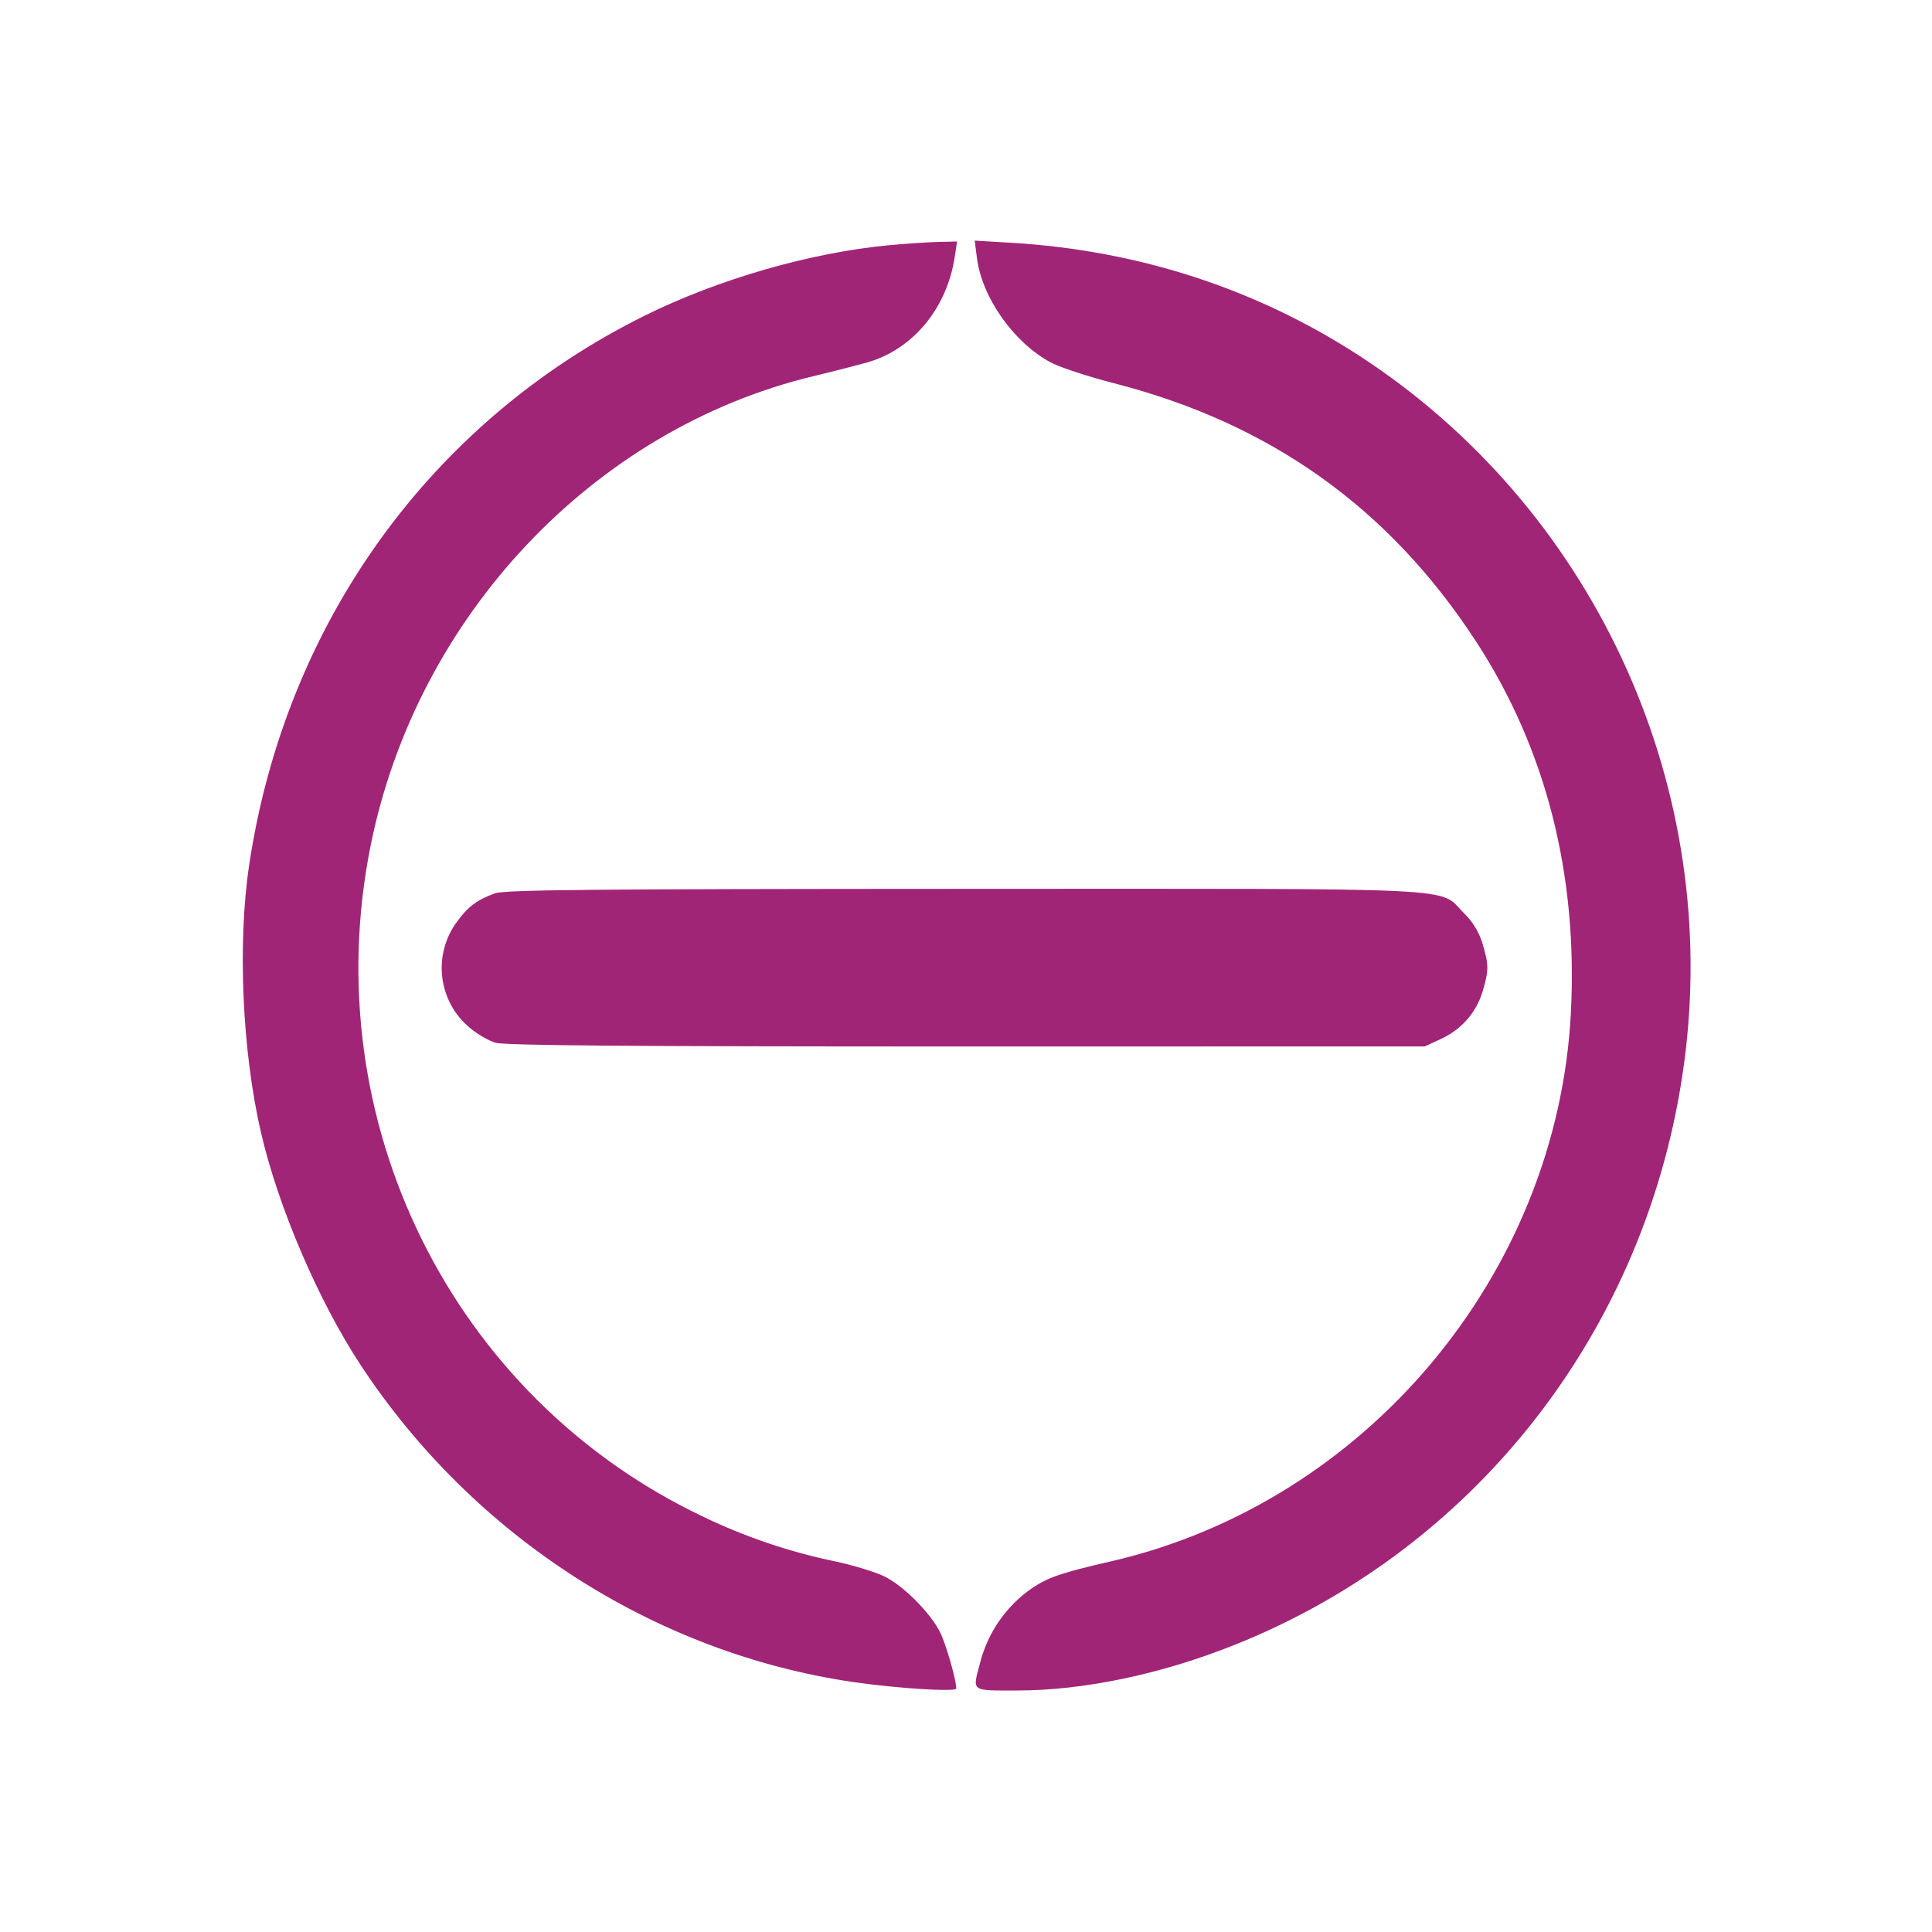
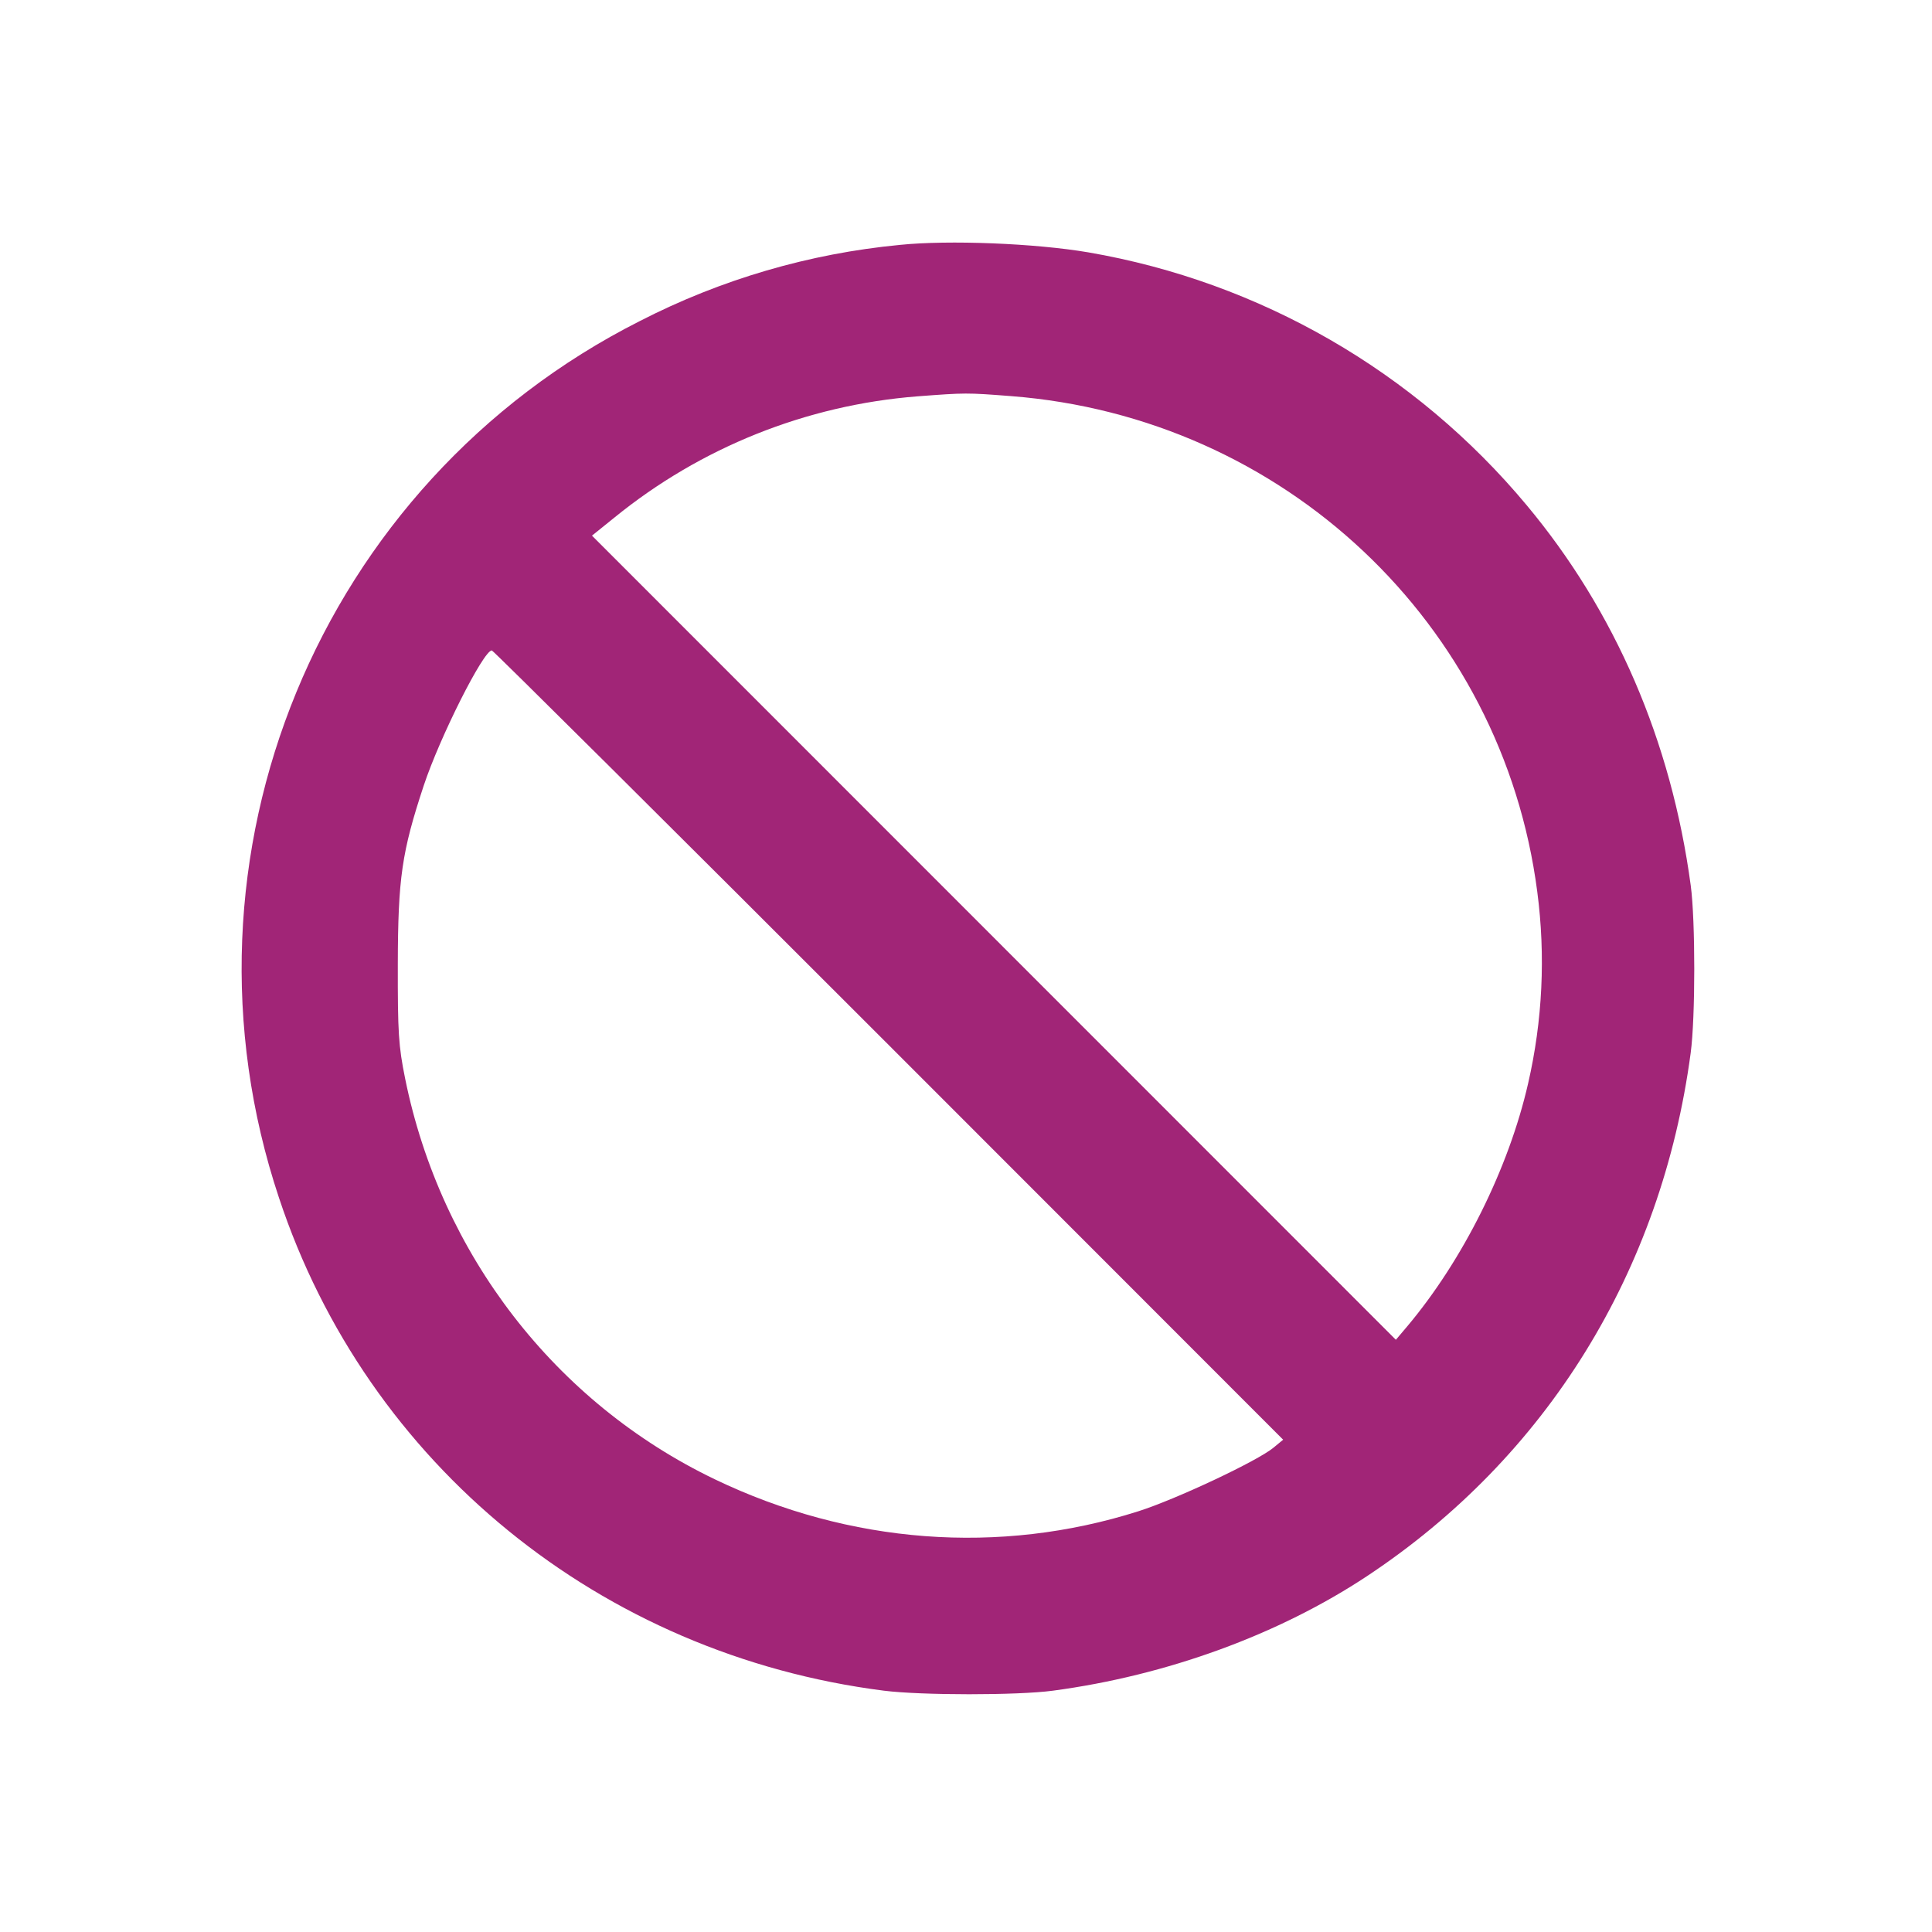
- <svg xmlns="http://www.w3.org/2000/svg" width="32" height="32">
-   <path d="M14.72 4.062c-1.301.123-2.83.564-4.048 1.169-3.541 1.757-5.943 5.093-6.544 9.089-.197 1.307-.117 3.099.198 4.453.286 1.228.951 2.779 1.647 3.836 1.868 2.84 4.873 4.773 8.166 5.252.728.105 1.701.166 1.7.106-.002-.152-.175-.75-.271-.938-.167-.326-.611-.77-.922-.92-.15-.073-.513-.183-.806-.246a9.468 9.468 0 0 1-2.202-.746C7.484 23.14 5.219 18.561 6.14 14c.765-3.792 3.688-6.891 7.327-7.768.352-.085.76-.19.907-.232.752-.218 1.313-.899 1.44-1.749L15.852 4l-.313.007c-.172.004-.54.029-.819.055m1.461.21c.083.655.605 1.396 1.216 1.728.146.08.623.237 1.059.349 2.59.666 4.553 2.067 5.992 4.276 1.159 1.779 1.691 3.865 1.57 6.162-.228 4.324-3.401 8.104-7.618 9.074-.808.186-1.031.261-1.298.438a2.145 2.145 0 0 0-.87 1.248c-.127.479-.162.453.614.453 1.099 0 2.376-.267 3.589-.75 4.107-1.635 6.964-5.395 7.486-9.853.528-4.517-1.575-9.004-5.388-11.493-1.707-1.114-3.658-1.752-5.754-1.881l-.635-.038.037.287M8.2 14.796c-.293.104-.45.221-.628.467a1.287 1.287 0 0 0 .212 1.763c.119.101.308.211.422.245.152.046 2.19.062 7.8.062l7.594-.001.267-.124c.342-.159.587-.439.691-.79.103-.347.102-.437-.002-.787a1.171 1.171 0 0 0-.31-.508c-.434-.434.197-.403-8.296-.401-6.157.002-7.587.016-7.75.074" fill="#A12577" fill-rule="evenodd" />
+ <svg xmlns="http://www.w3.org/2000/svg" xml:space="preserve" viewBox="0 0 32 32">
+   <path fill="#A12577" fill-rule="evenodd" d="M14.907 4.056a11.905 11.905 0 0 0-4.308 1.261A12.013 12.013 0 0 0 4.621 19.84c1.461 4.414 5.33 7.567 10.019 8.163.617.078 2.215.079 2.8 0 1.882-.251 3.736-.927 5.2-1.896 2.977-1.971 4.879-5.044 5.363-8.667.079-.587.079-2.193.001-2.773-.323-2.394-1.248-4.539-2.718-6.3a12.129 12.129 0 0 0-7.259-4.187c-.879-.15-2.315-.207-3.12-.124m1.84 2.505c4.515.35 8.138 3.762 8.715 8.209a8.959 8.959 0 0 1-.152 3.177c-.321 1.404-1.078 2.924-2.003 4.023l-.187.221-6.657-6.659-6.658-6.66.371-.299a9.077 9.077 0 0 1 5.016-2.008c.804-.061.816-.061 1.555-.004M14.72 17.309l6.533 6.537-.16.132c-.266.221-1.616.856-2.24 1.054-2.3.73-4.779.543-7.013-.53-2.642-1.269-4.54-3.725-5.13-6.639-.109-.54-.123-.756-.121-1.89.003-1.431.066-1.862.429-2.96.266-.803.989-2.24 1.128-2.24.022 0 2.981 2.942 6.574 6.536" />
</svg>
